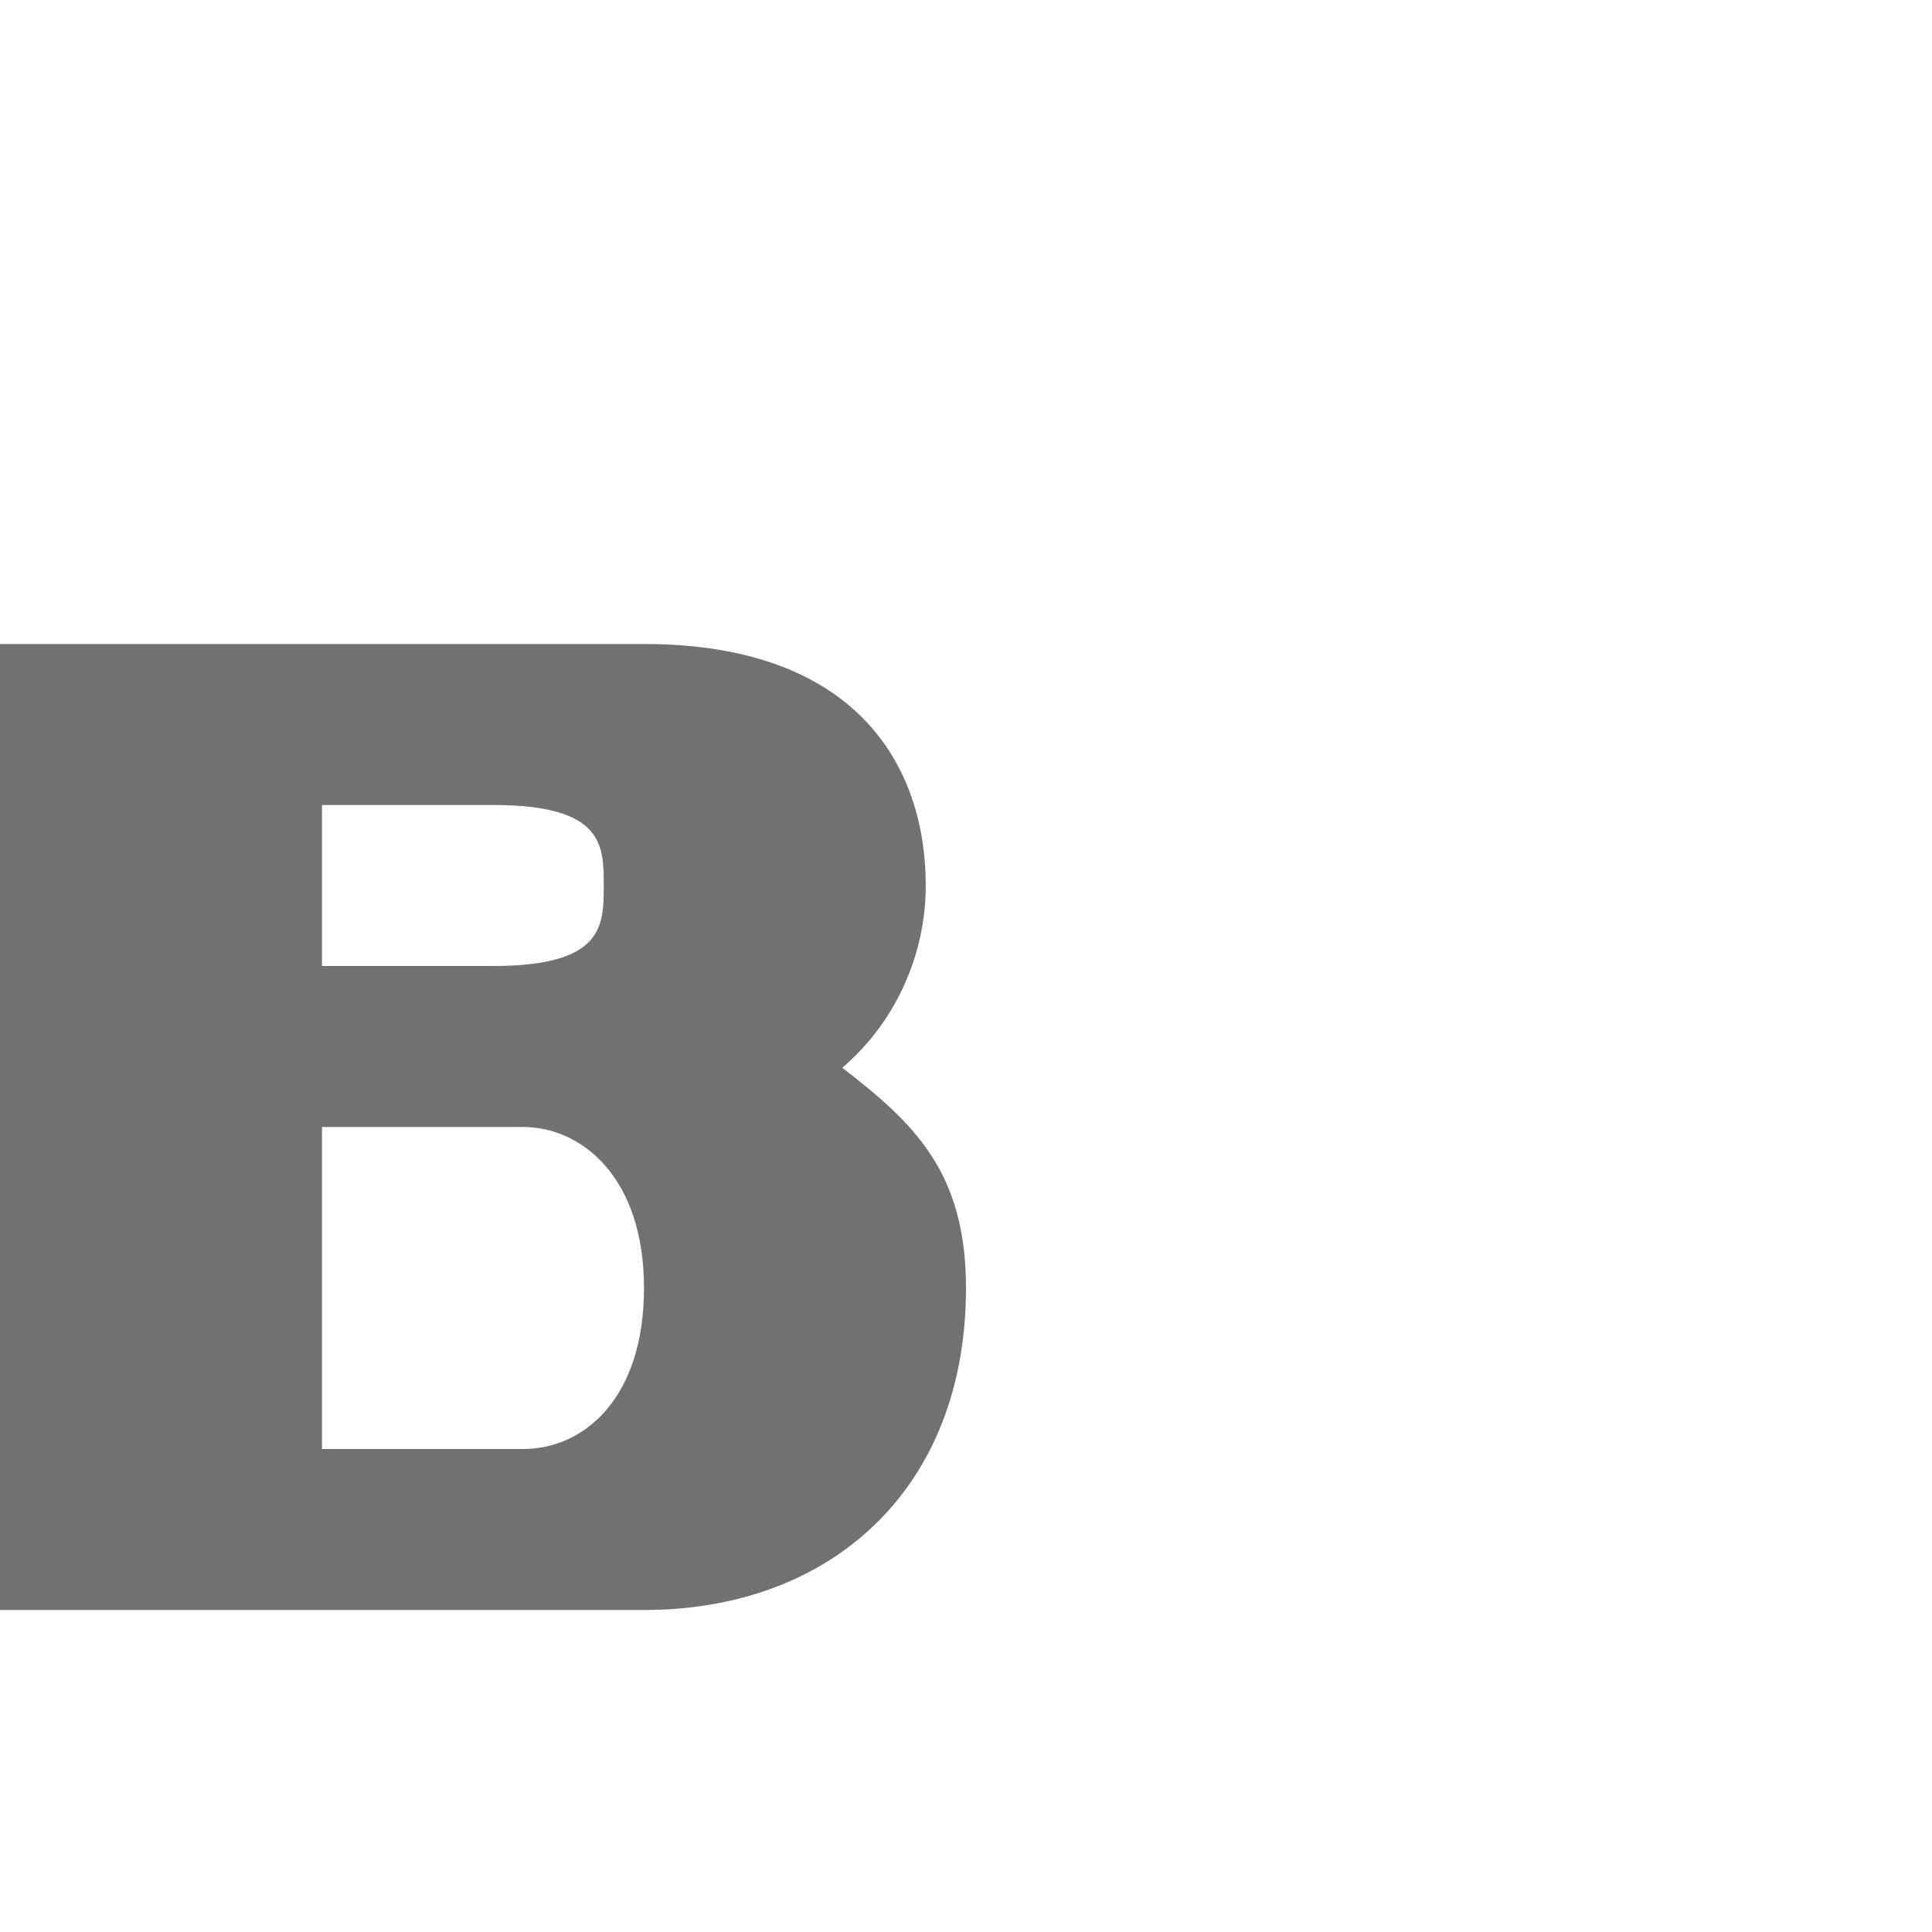
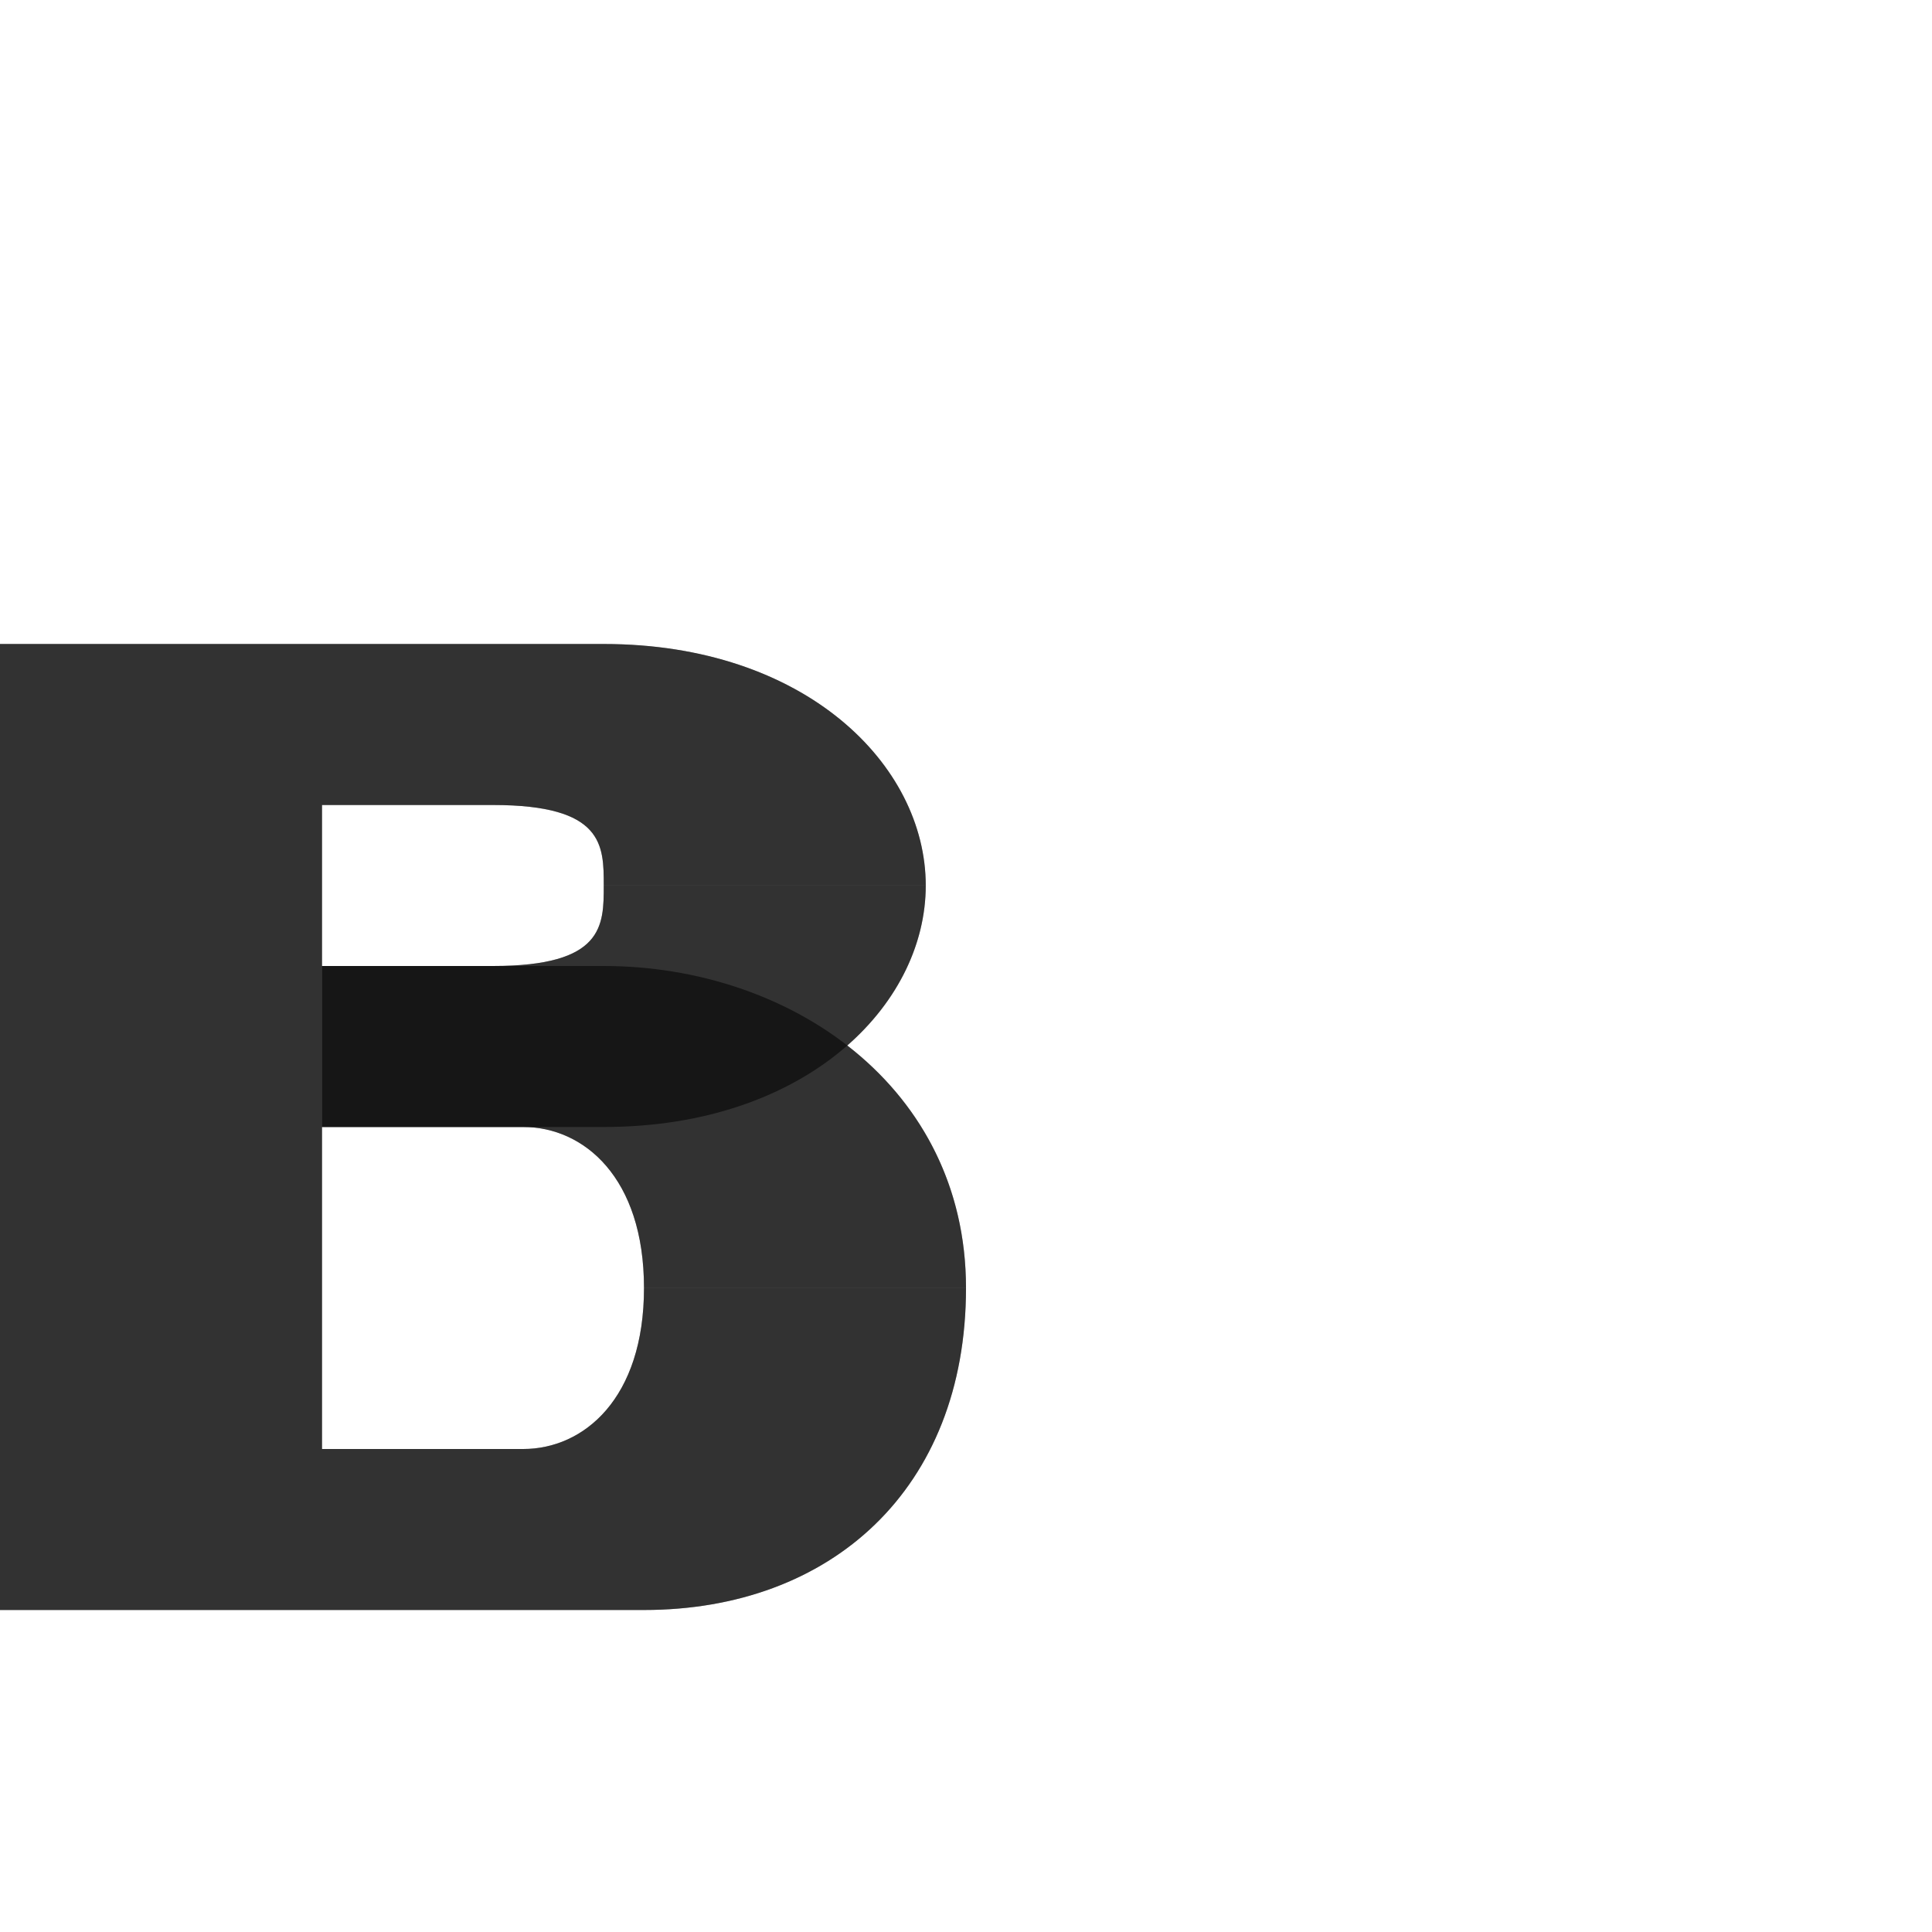
<svg xmlns="http://www.w3.org/2000/svg" width="1200" height="1200" viewBox="0 0 1200 1200" version="1.1" id="svg1" xml:space="preserve">
  <defs id="defs1" />
  <g id="layer1">
-     <path id="path2-8" style="fill:#000000;fill-opacity:0.555;fill-rule:evenodd;stroke-width:0.75" d="m 0,400 v 600 H 200 400 C 515.984,1000 600,925 600,800 600,727.583 567.376,697.395 523.167,663.193 556.89,634.354 575,592.177 575,550 575,475 531.25,400 400,400 H 200 Z m 200,100 h 106.25 c 68.75,0 68.75,25 68.75,50 0,25 0,50 -68.75,50 H 200 Z m 0,200 h 125 c 36.214,0 75,31.25 75,100 0,68.75 -37.5,100 -75,100 H 200 Z" />
+     <path id="path2-8-5" style="fill:#000000;fill-opacity:0.555;fill-rule:evenodd;stroke-width:0.75" d="M 0 400 L 0 1000 L 400 1000 C 515.984 1000 600 925 600 800 L 400 800 C 400 868.75 362.5 900 325 900 L 200 900 L 200 500 L 306.25 500 C 375 500 375 525 375 550 L 575 550 C 575 475 500 400 375 400 L 0 400 z " />
+     <path id="path2-8-5-6" style="fill:#000000;fill-opacity:0.555;fill-rule:evenodd;stroke-width:0.75" d="m 200,600 h 175 c 115.984,0 225,75 225,200 H 400 C 400,731.25 362.5,700 325,700 H 200 Z" />
+     <path id="path2-8-6-0" style="fill:#000000;fill-opacity:0.555;fill-rule:evenodd;stroke-width:0.75" d="M 200,700 V 600 H 306.25 C 375,600 375,575 375,550 h 200 c 0,75 -75,150 -200,150 z" />
+     <path id="path2-8-5-7" style="fill:#000000;fill-opacity:0.555;fill-rule:evenodd;stroke-width:0.75" d="M 0 400 L 0 1000 L 400 1000 C 515.984 1000 600 925 600 800 C 600 735.169 570.635 683.832 526.223 649.389 C 557.803 621.723 575 585.873 575 550 C 575 475 500 400 375 400 L 0 400 z M 200 500 L 306.25 500 C 375 500 375 525 375 550 C 375 575 375 600 306.25 600 L 200 600 L 200 500 z M 200 700 L 325 700 C 362.5 700 400 731.25 400 800 C 400 868.75 362.5 900 325 900 L 200 900 L 200 700 z " />
  </g>
</svg>
